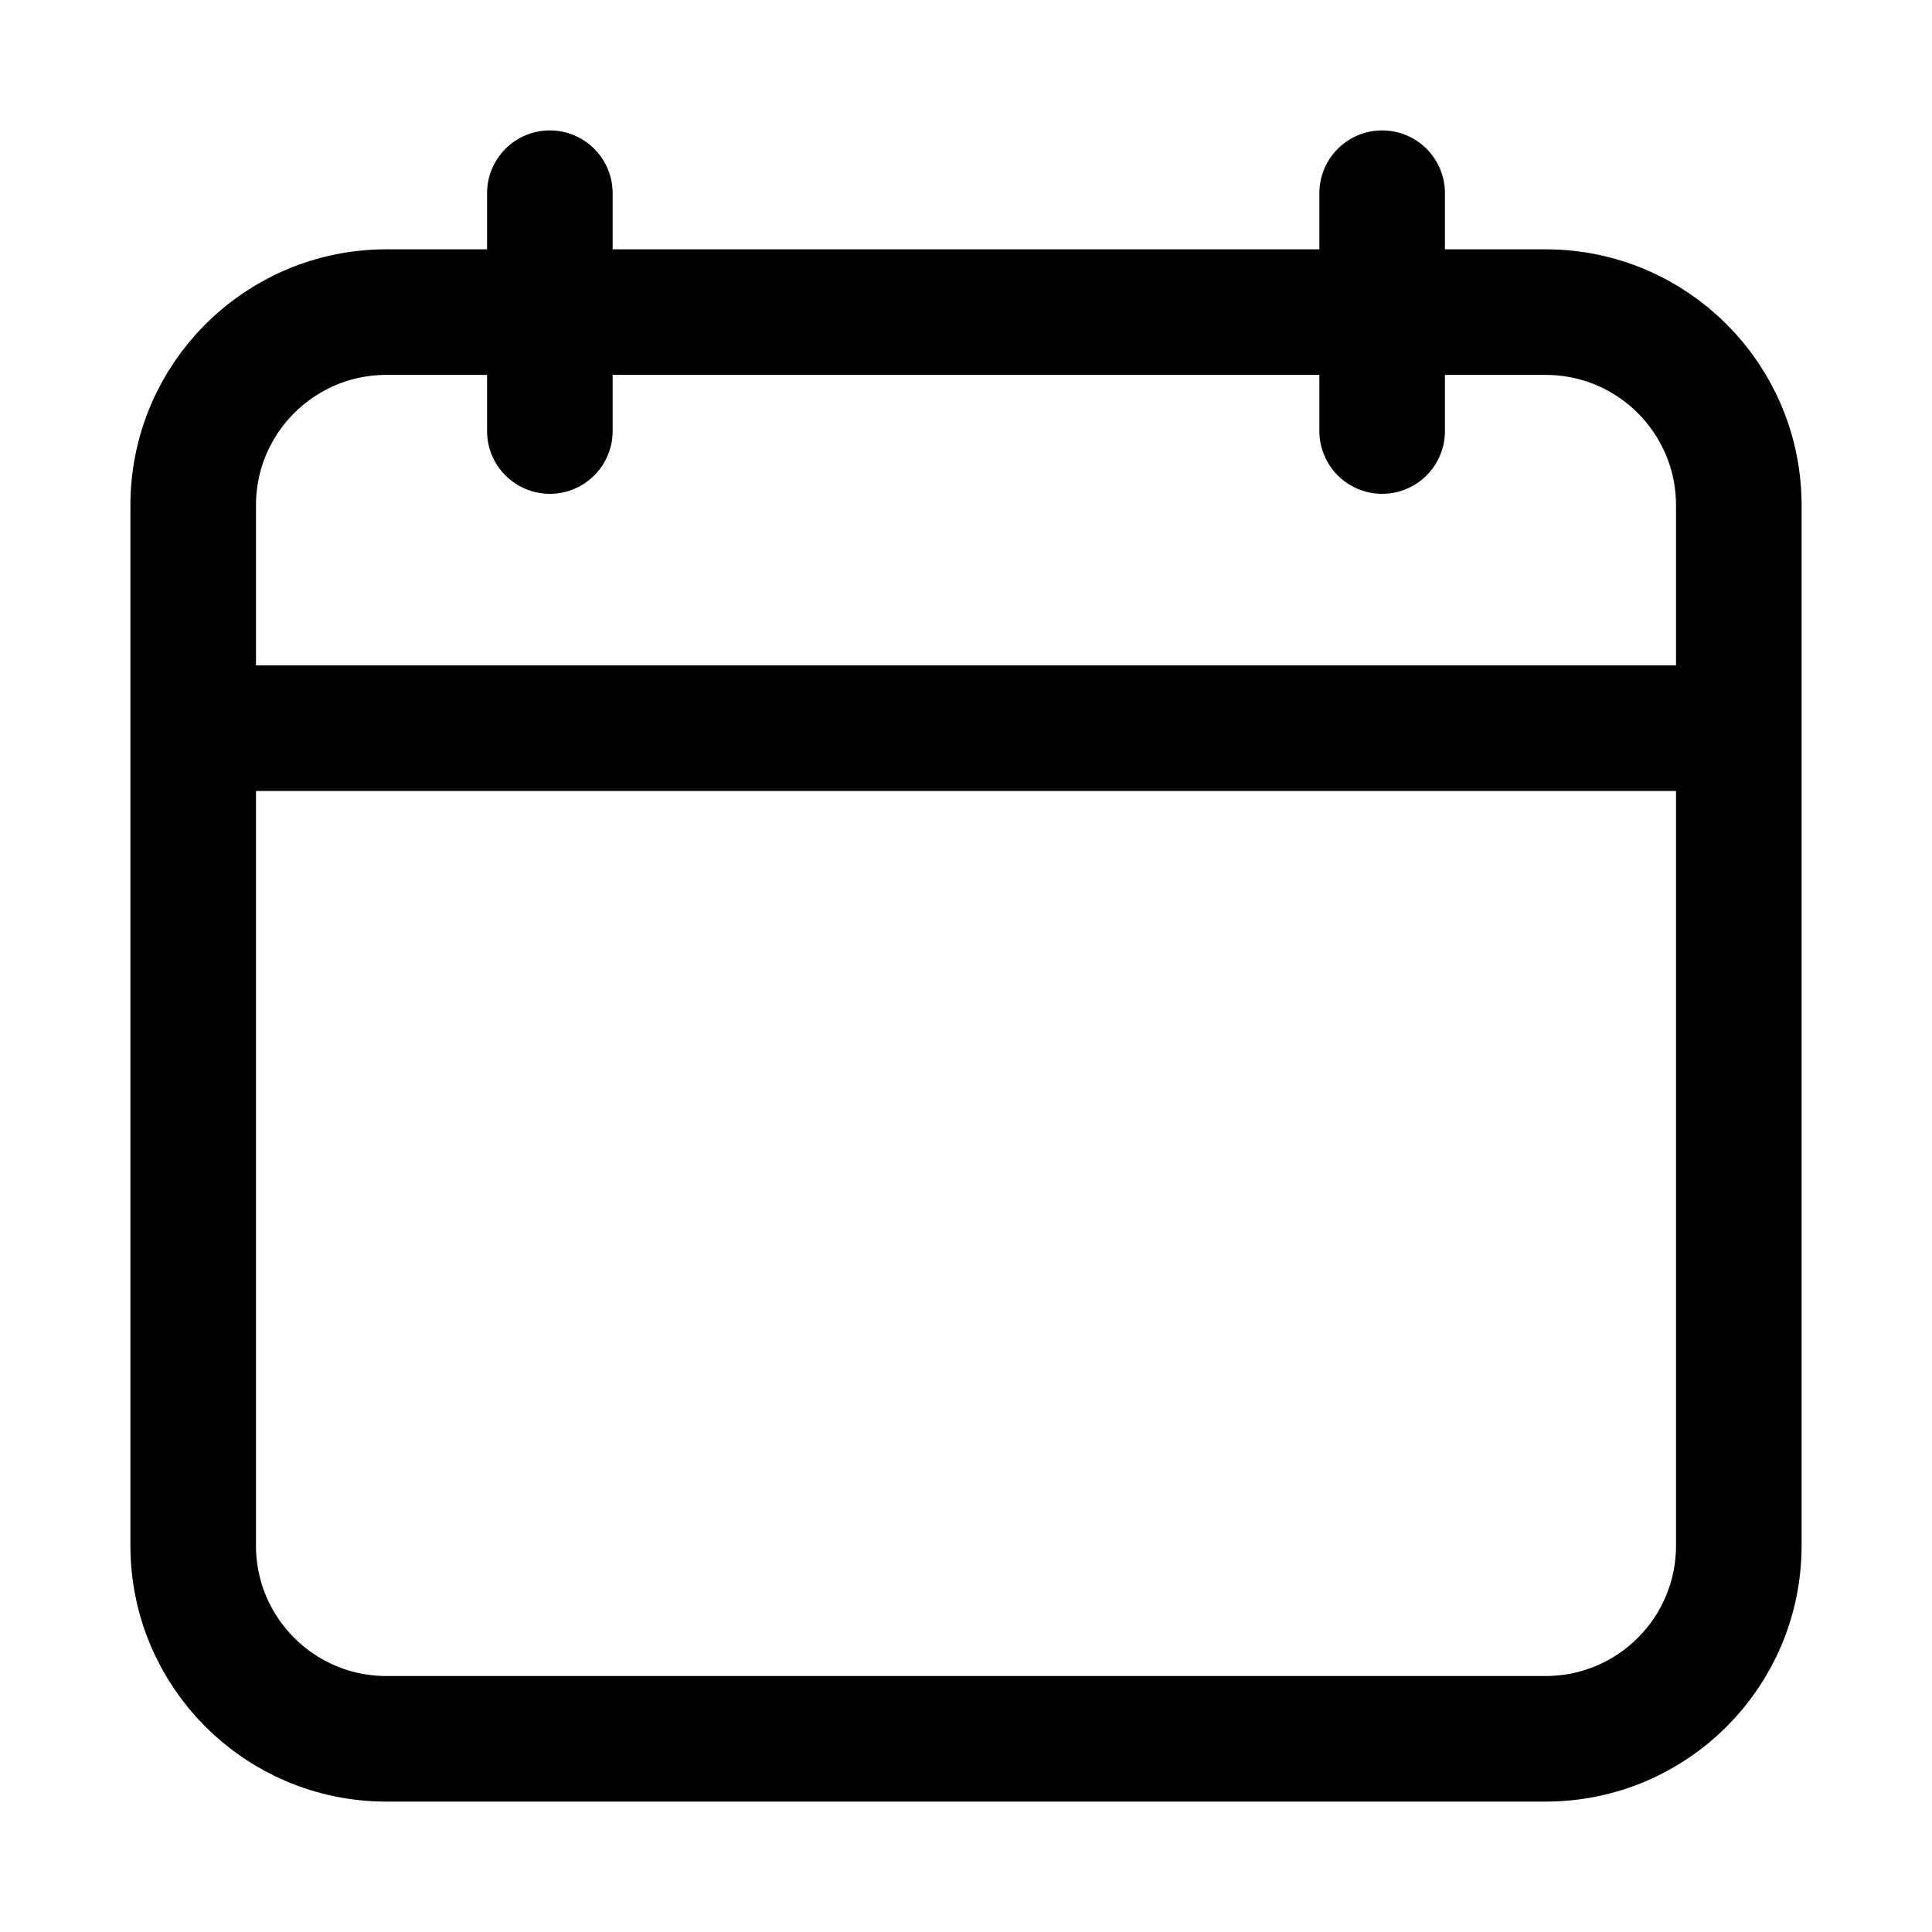
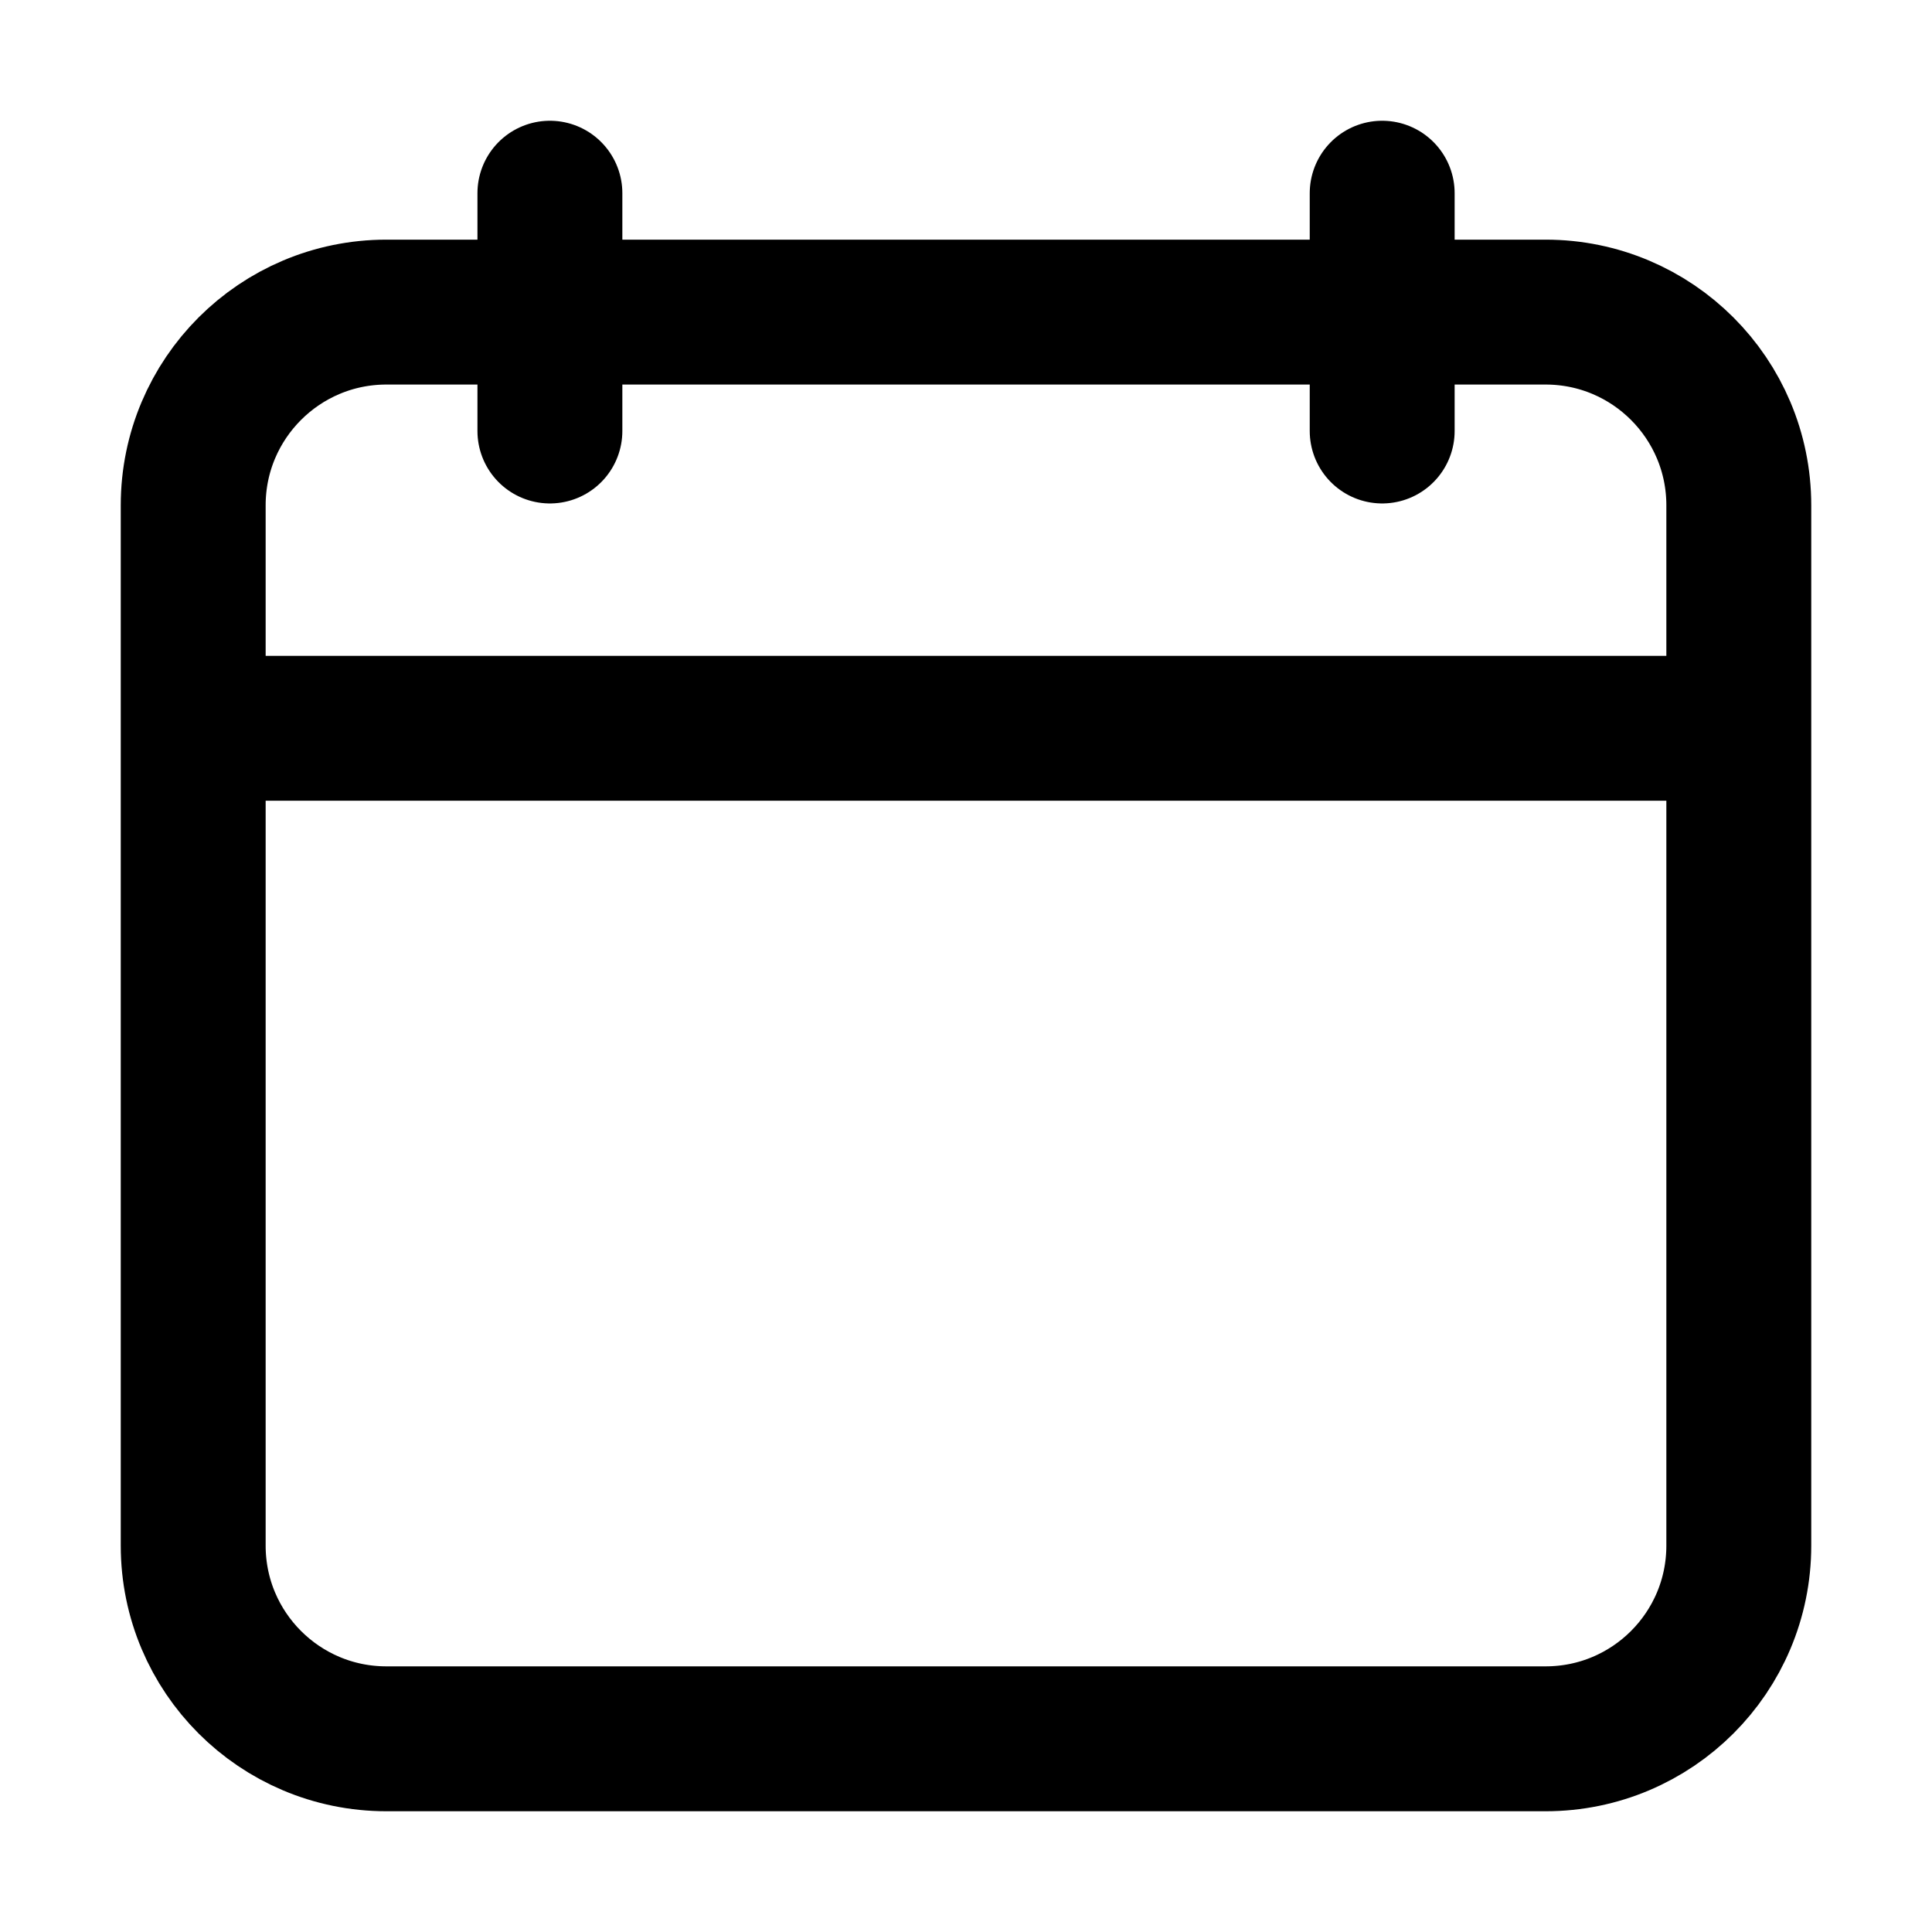
- <svg xmlns="http://www.w3.org/2000/svg" width="20" height="20" viewBox="0 0 20 20" fill="none">
-   <path d="M2 7.538H18M18 7.538V5.231C18 4.126 17.105 3.231 16 3.231H4C2.895 3.231 2 4.126 2 5.231V16C2 17.105 2.895 18 4 18H16C17.105 18 18 17.105 18 16V7.538ZM5.692 2V4.462M14.308 2V4.462" stroke="black" stroke-width="1.3" stroke-linecap="round" stroke-linejoin="round" />
+ <svg xmlns="http://www.w3.org/2000/svg" width="24" height="24" viewBox="0 0 24 24" fill="none">
+   <path d="M2.4 9.047H21.6M21.6 9.047V6.277C21.6 4.952 20.526 3.877 19.2 3.877H4.8C3.475 3.877 2.4 4.952 2.4 6.277V19.2C2.4 20.526 3.475 21.6 4.8 21.6H19.2C20.526 21.6 21.6 20.526 21.6 19.2V9.047ZM6.831 2.4V5.354M17.17 2.4V5.354" stroke="black" stroke-width="1.8" stroke-linecap="round" stroke-linejoin="round" />
</svg>
